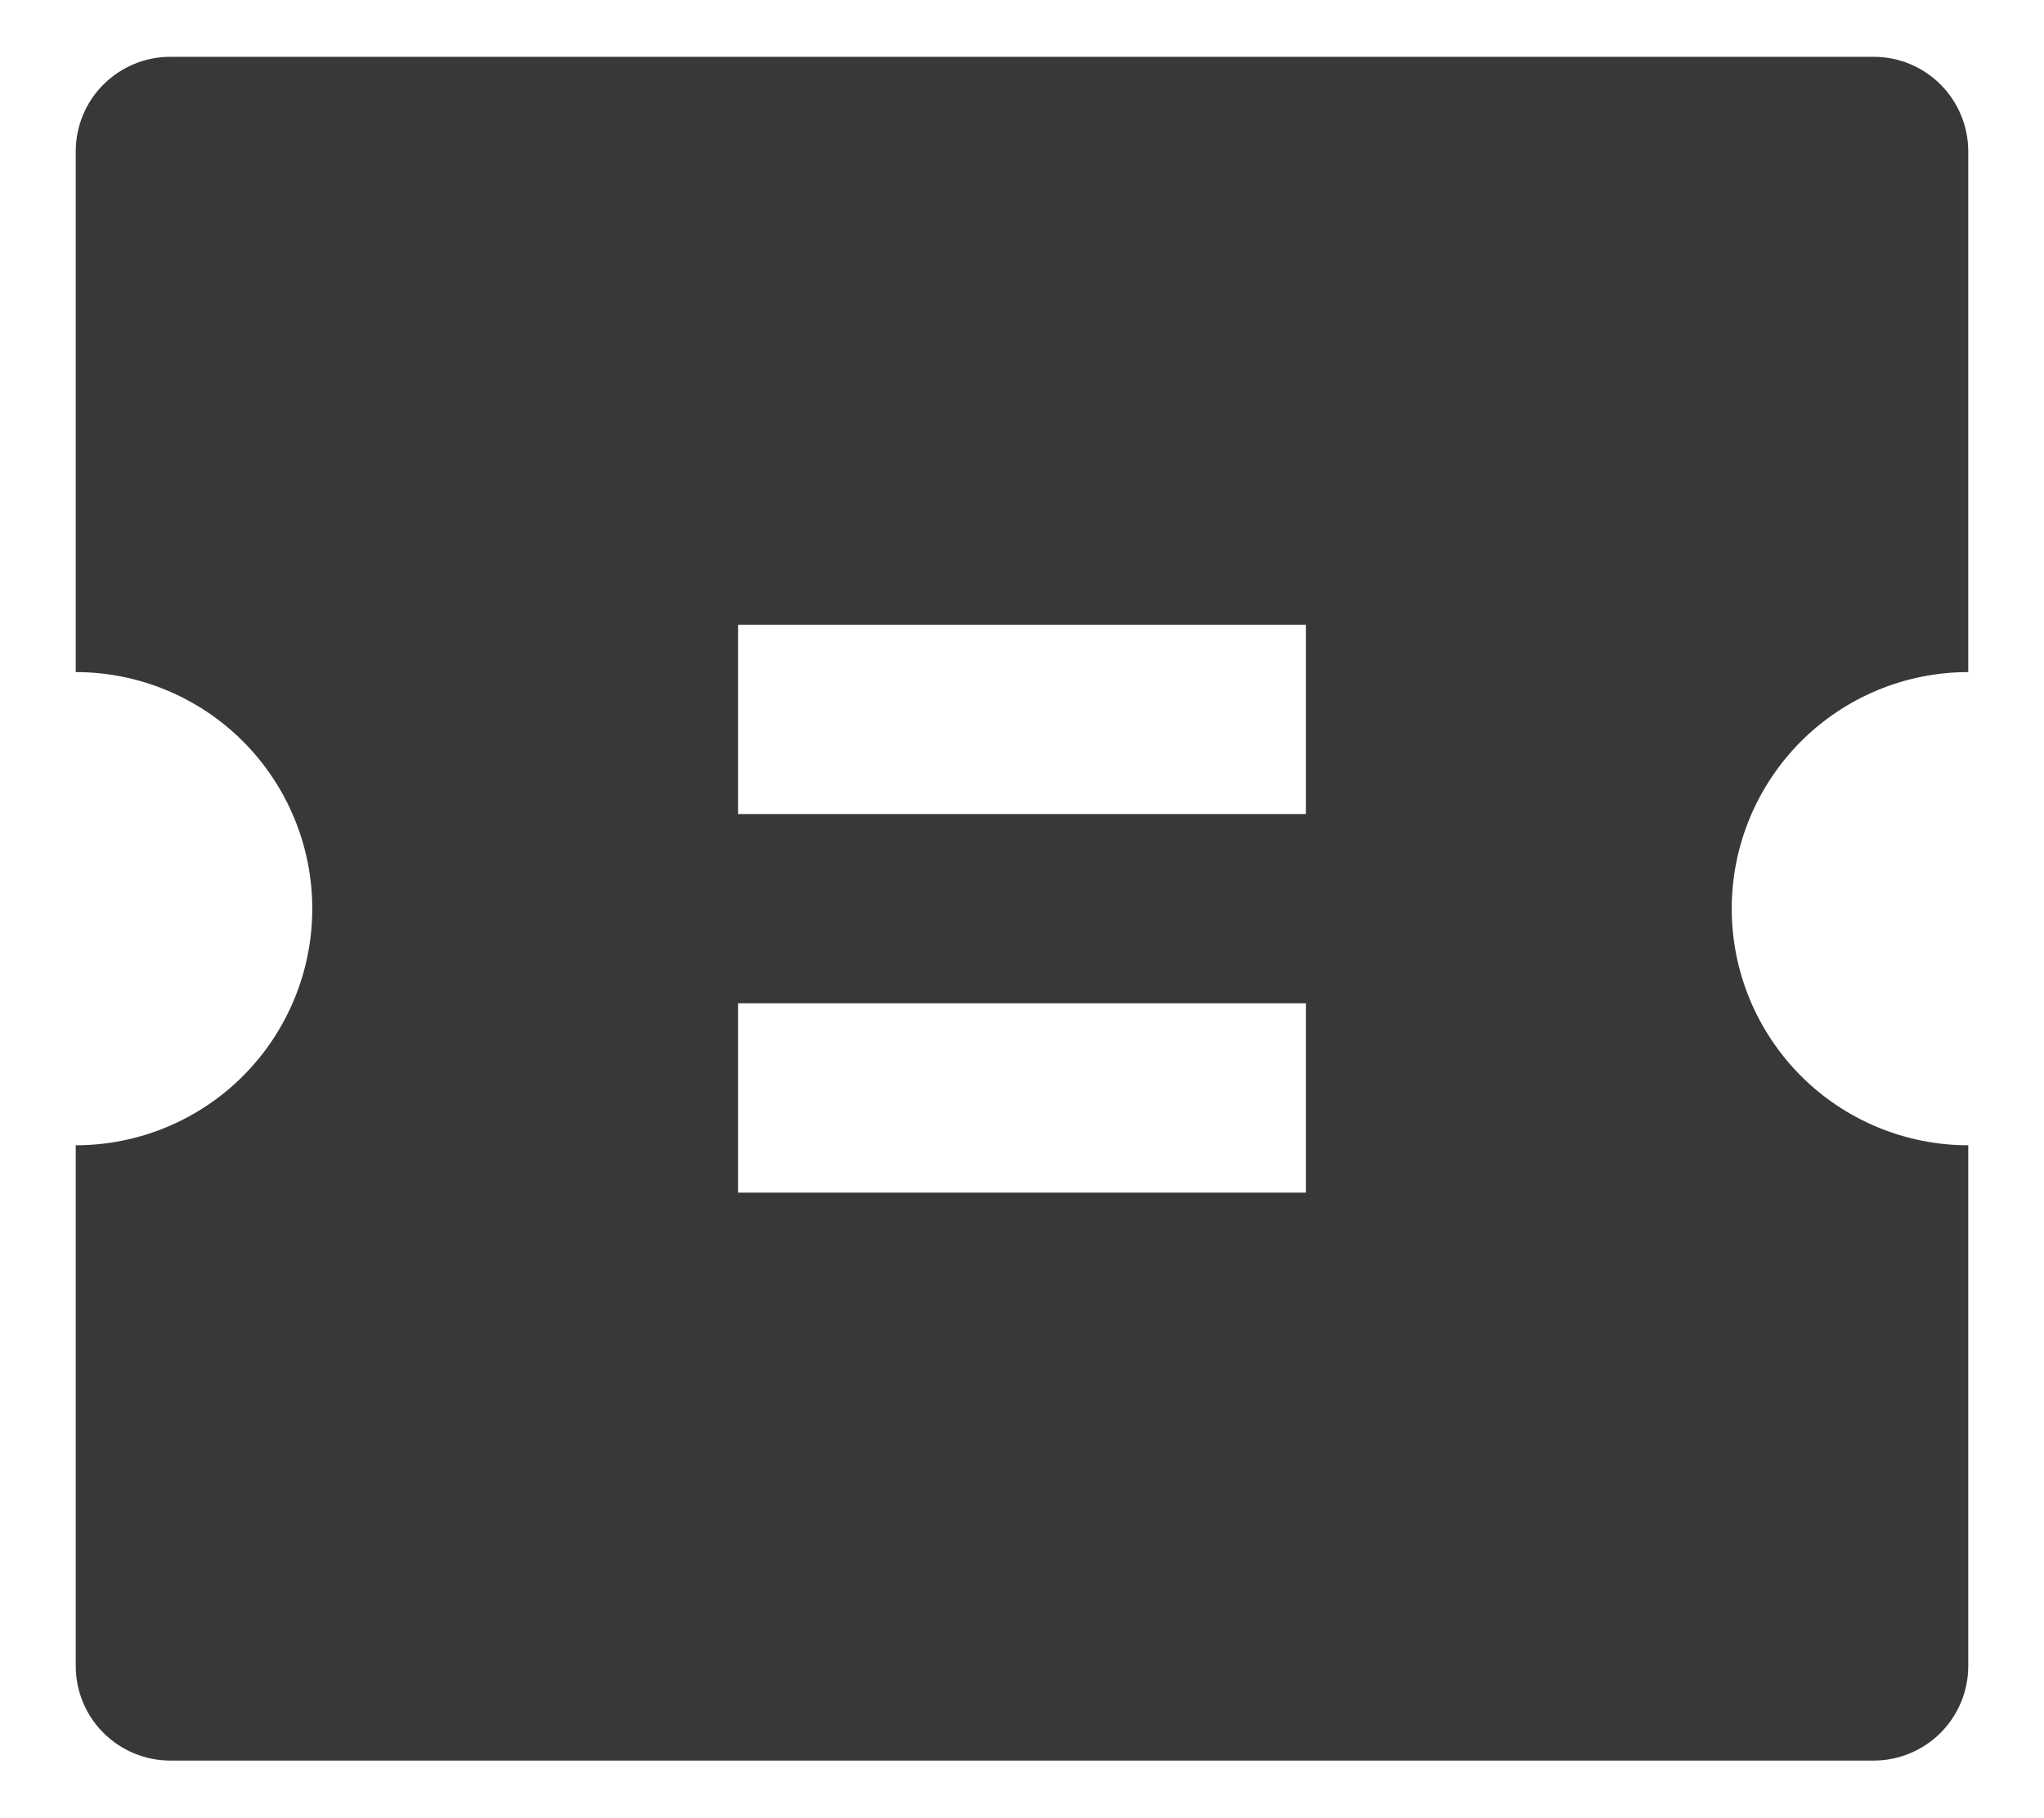
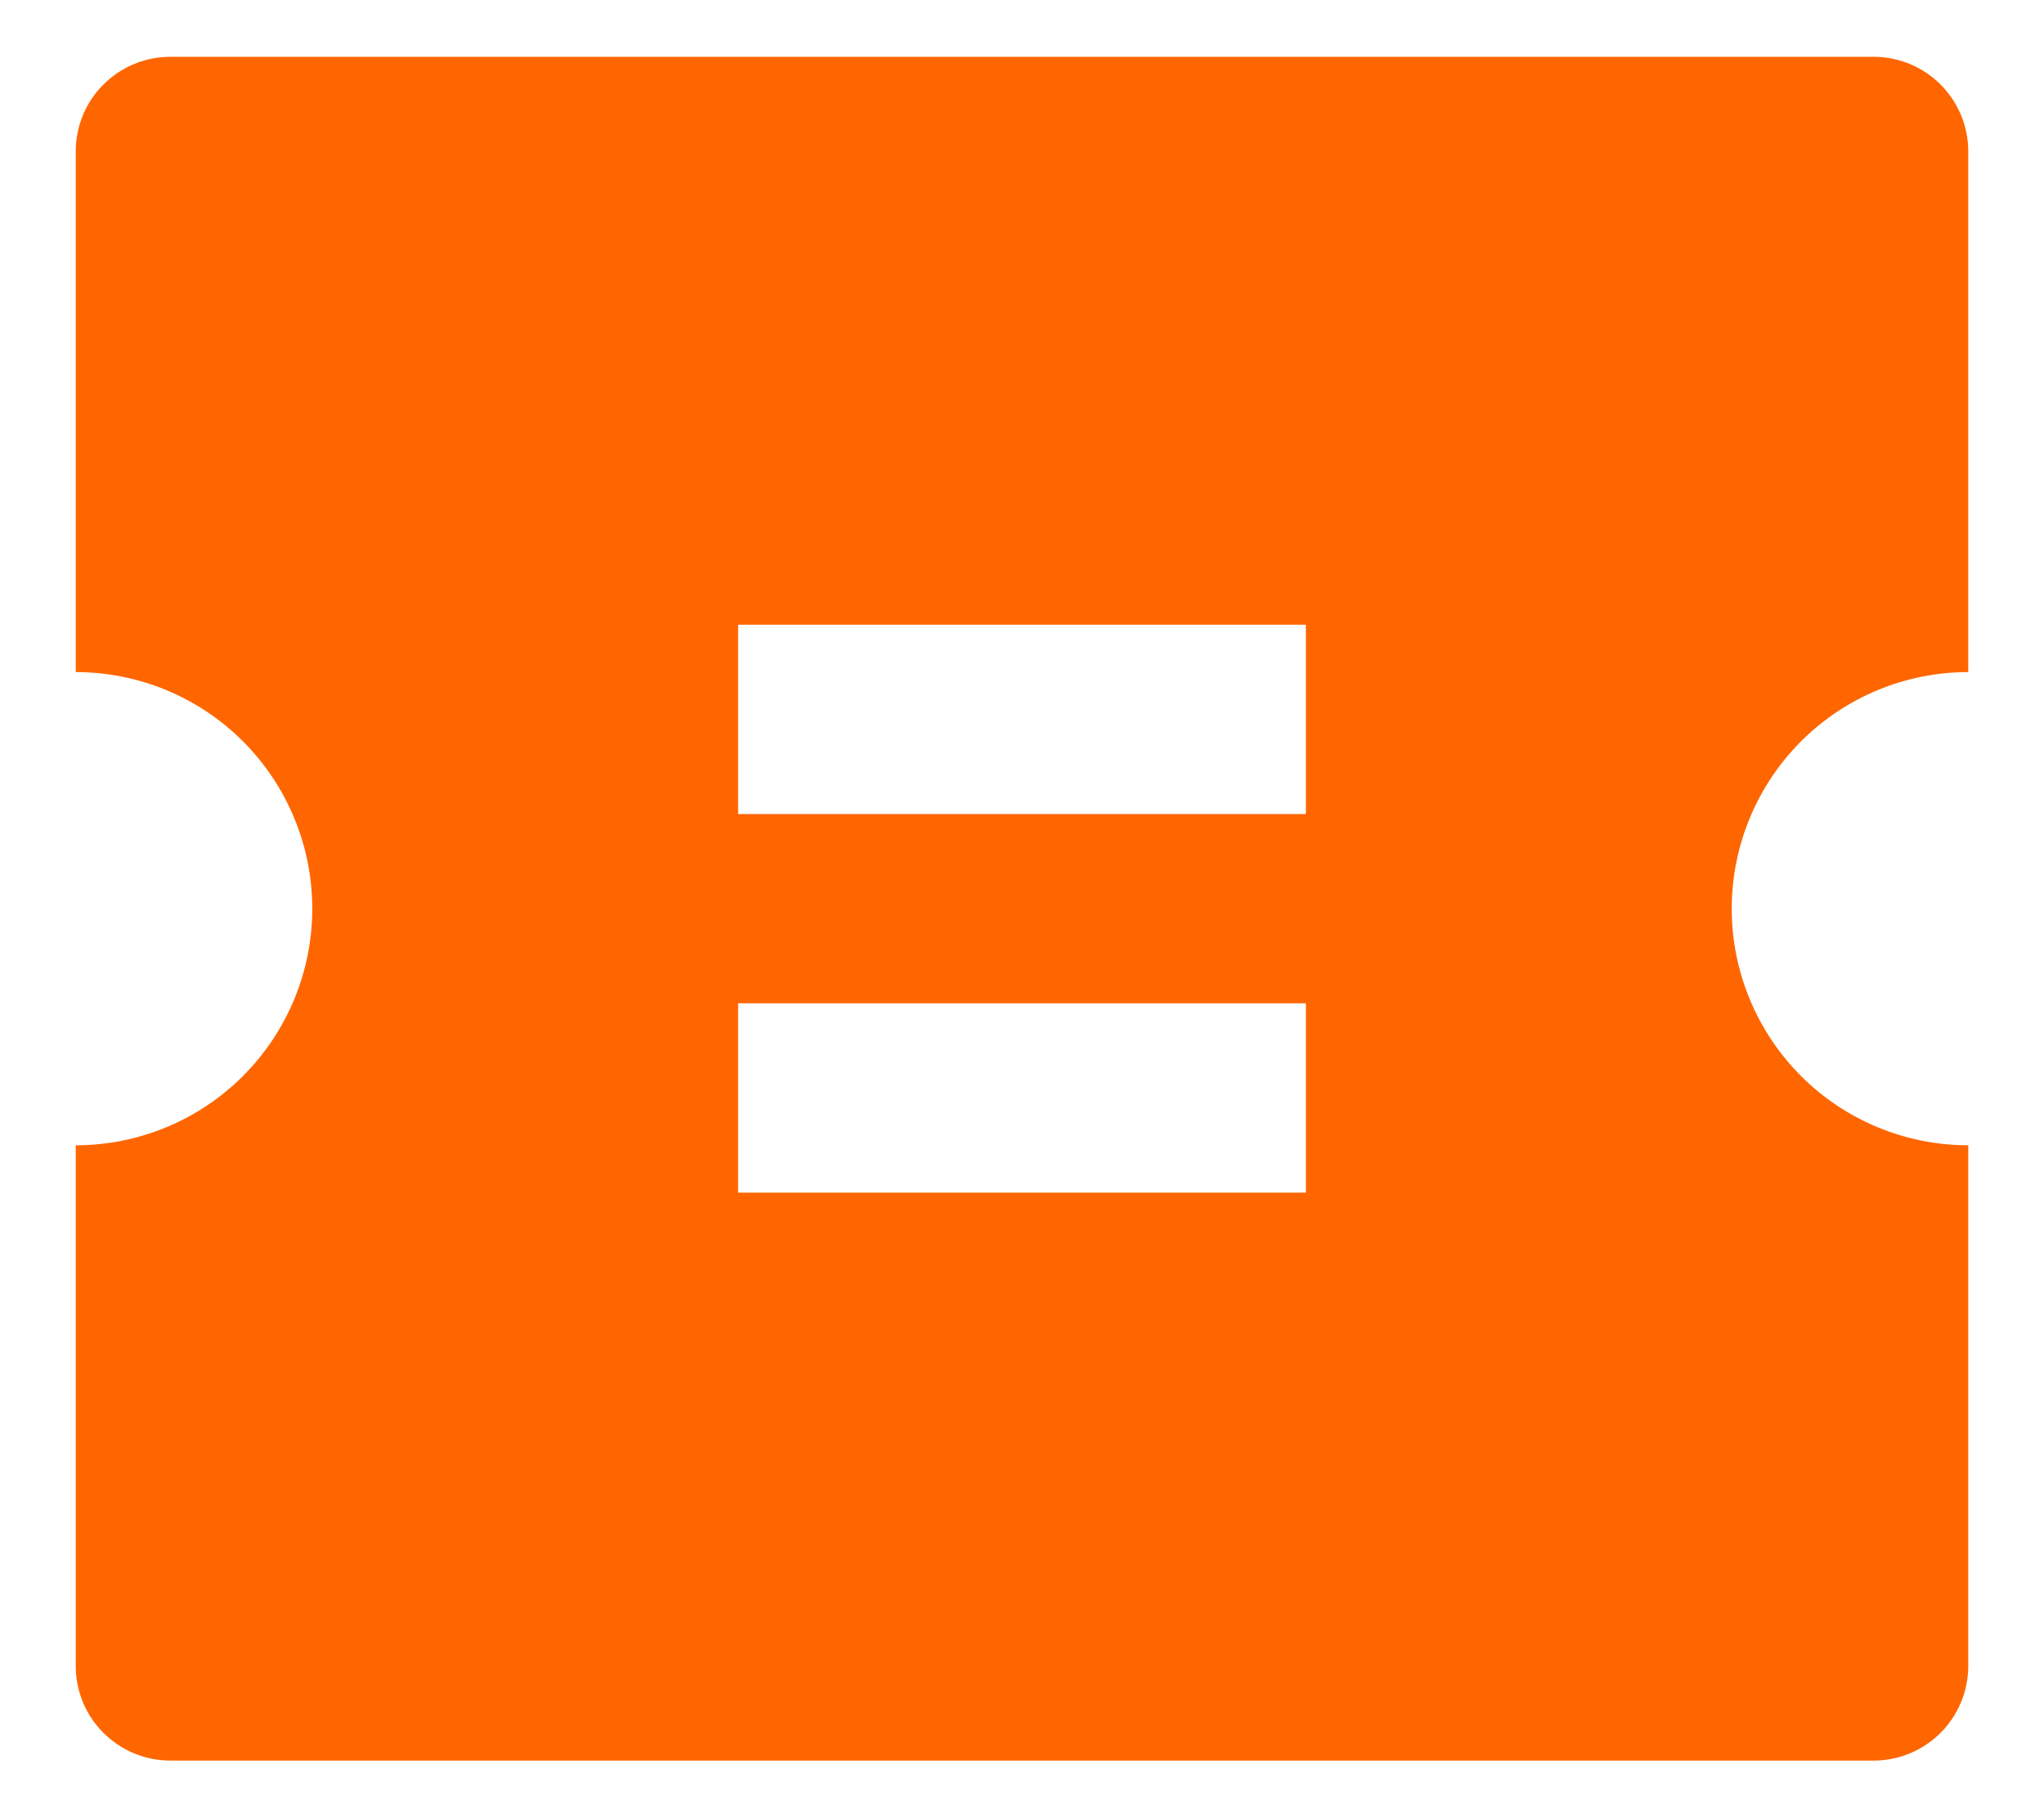
<svg xmlns="http://www.w3.org/2000/svg" width="18" height="16" viewBox="0 0 18 16" fill="none">
-   <path d="M0.667 5.917V1.333C0.667 1.112 0.754 0.9 0.911 0.744C1.067 0.588 1.279 0.5 1.5 0.5H16.5C16.721 0.5 16.933 0.588 17.089 0.744C17.245 0.9 17.333 1.112 17.333 1.333V5.917C16.781 5.917 16.251 6.136 15.86 6.527C15.47 6.918 15.25 7.447 15.25 8C15.25 8.553 15.47 9.082 15.86 9.473C16.251 9.864 16.781 10.083 17.333 10.083V14.667C17.333 14.888 17.245 15.1 17.089 15.256C16.933 15.412 16.721 15.5 16.5 15.5H1.5C1.279 15.5 1.067 15.412 0.911 15.256C0.754 15.1 0.667 14.888 0.667 14.667V10.083C1.219 10.083 1.749 9.864 2.14 9.473C2.53 9.082 2.75 8.553 2.75 8C2.75 7.447 2.53 6.918 2.14 6.527C1.749 6.136 1.219 5.917 0.667 5.917ZM6.5 5.5V7.167H11.5V5.5H6.5ZM6.5 8.833V10.5H11.5V8.833H6.5Z" fill="#383838" />
+   <path d="M0.667 5.917V1.333C0.667 1.112 0.754 0.9 0.911 0.744C1.067 0.588 1.279 0.5 1.5 0.5H16.5C16.721 0.5 16.933 0.588 17.089 0.744C17.245 0.9 17.333 1.112 17.333 1.333V5.917C16.781 5.917 16.251 6.136 15.86 6.527C15.47 6.918 15.25 7.447 15.25 8C15.25 8.553 15.47 9.082 15.86 9.473C16.251 9.864 16.781 10.083 17.333 10.083V14.667C17.333 14.888 17.245 15.1 17.089 15.256C16.933 15.412 16.721 15.5 16.5 15.5H1.5C1.279 15.5 1.067 15.412 0.911 15.256C0.754 15.1 0.667 14.888 0.667 14.667V10.083C1.219 10.083 1.749 9.864 2.14 9.473C2.53 9.082 2.75 8.553 2.75 8C2.75 7.447 2.53 6.918 2.14 6.527C1.749 6.136 1.219 5.917 0.667 5.917ZM6.5 5.5V7.167H11.5V5.5H6.5ZM6.5 8.833V10.5H11.5V8.833H6.5Z" fill="#FF6600" />
</svg>
